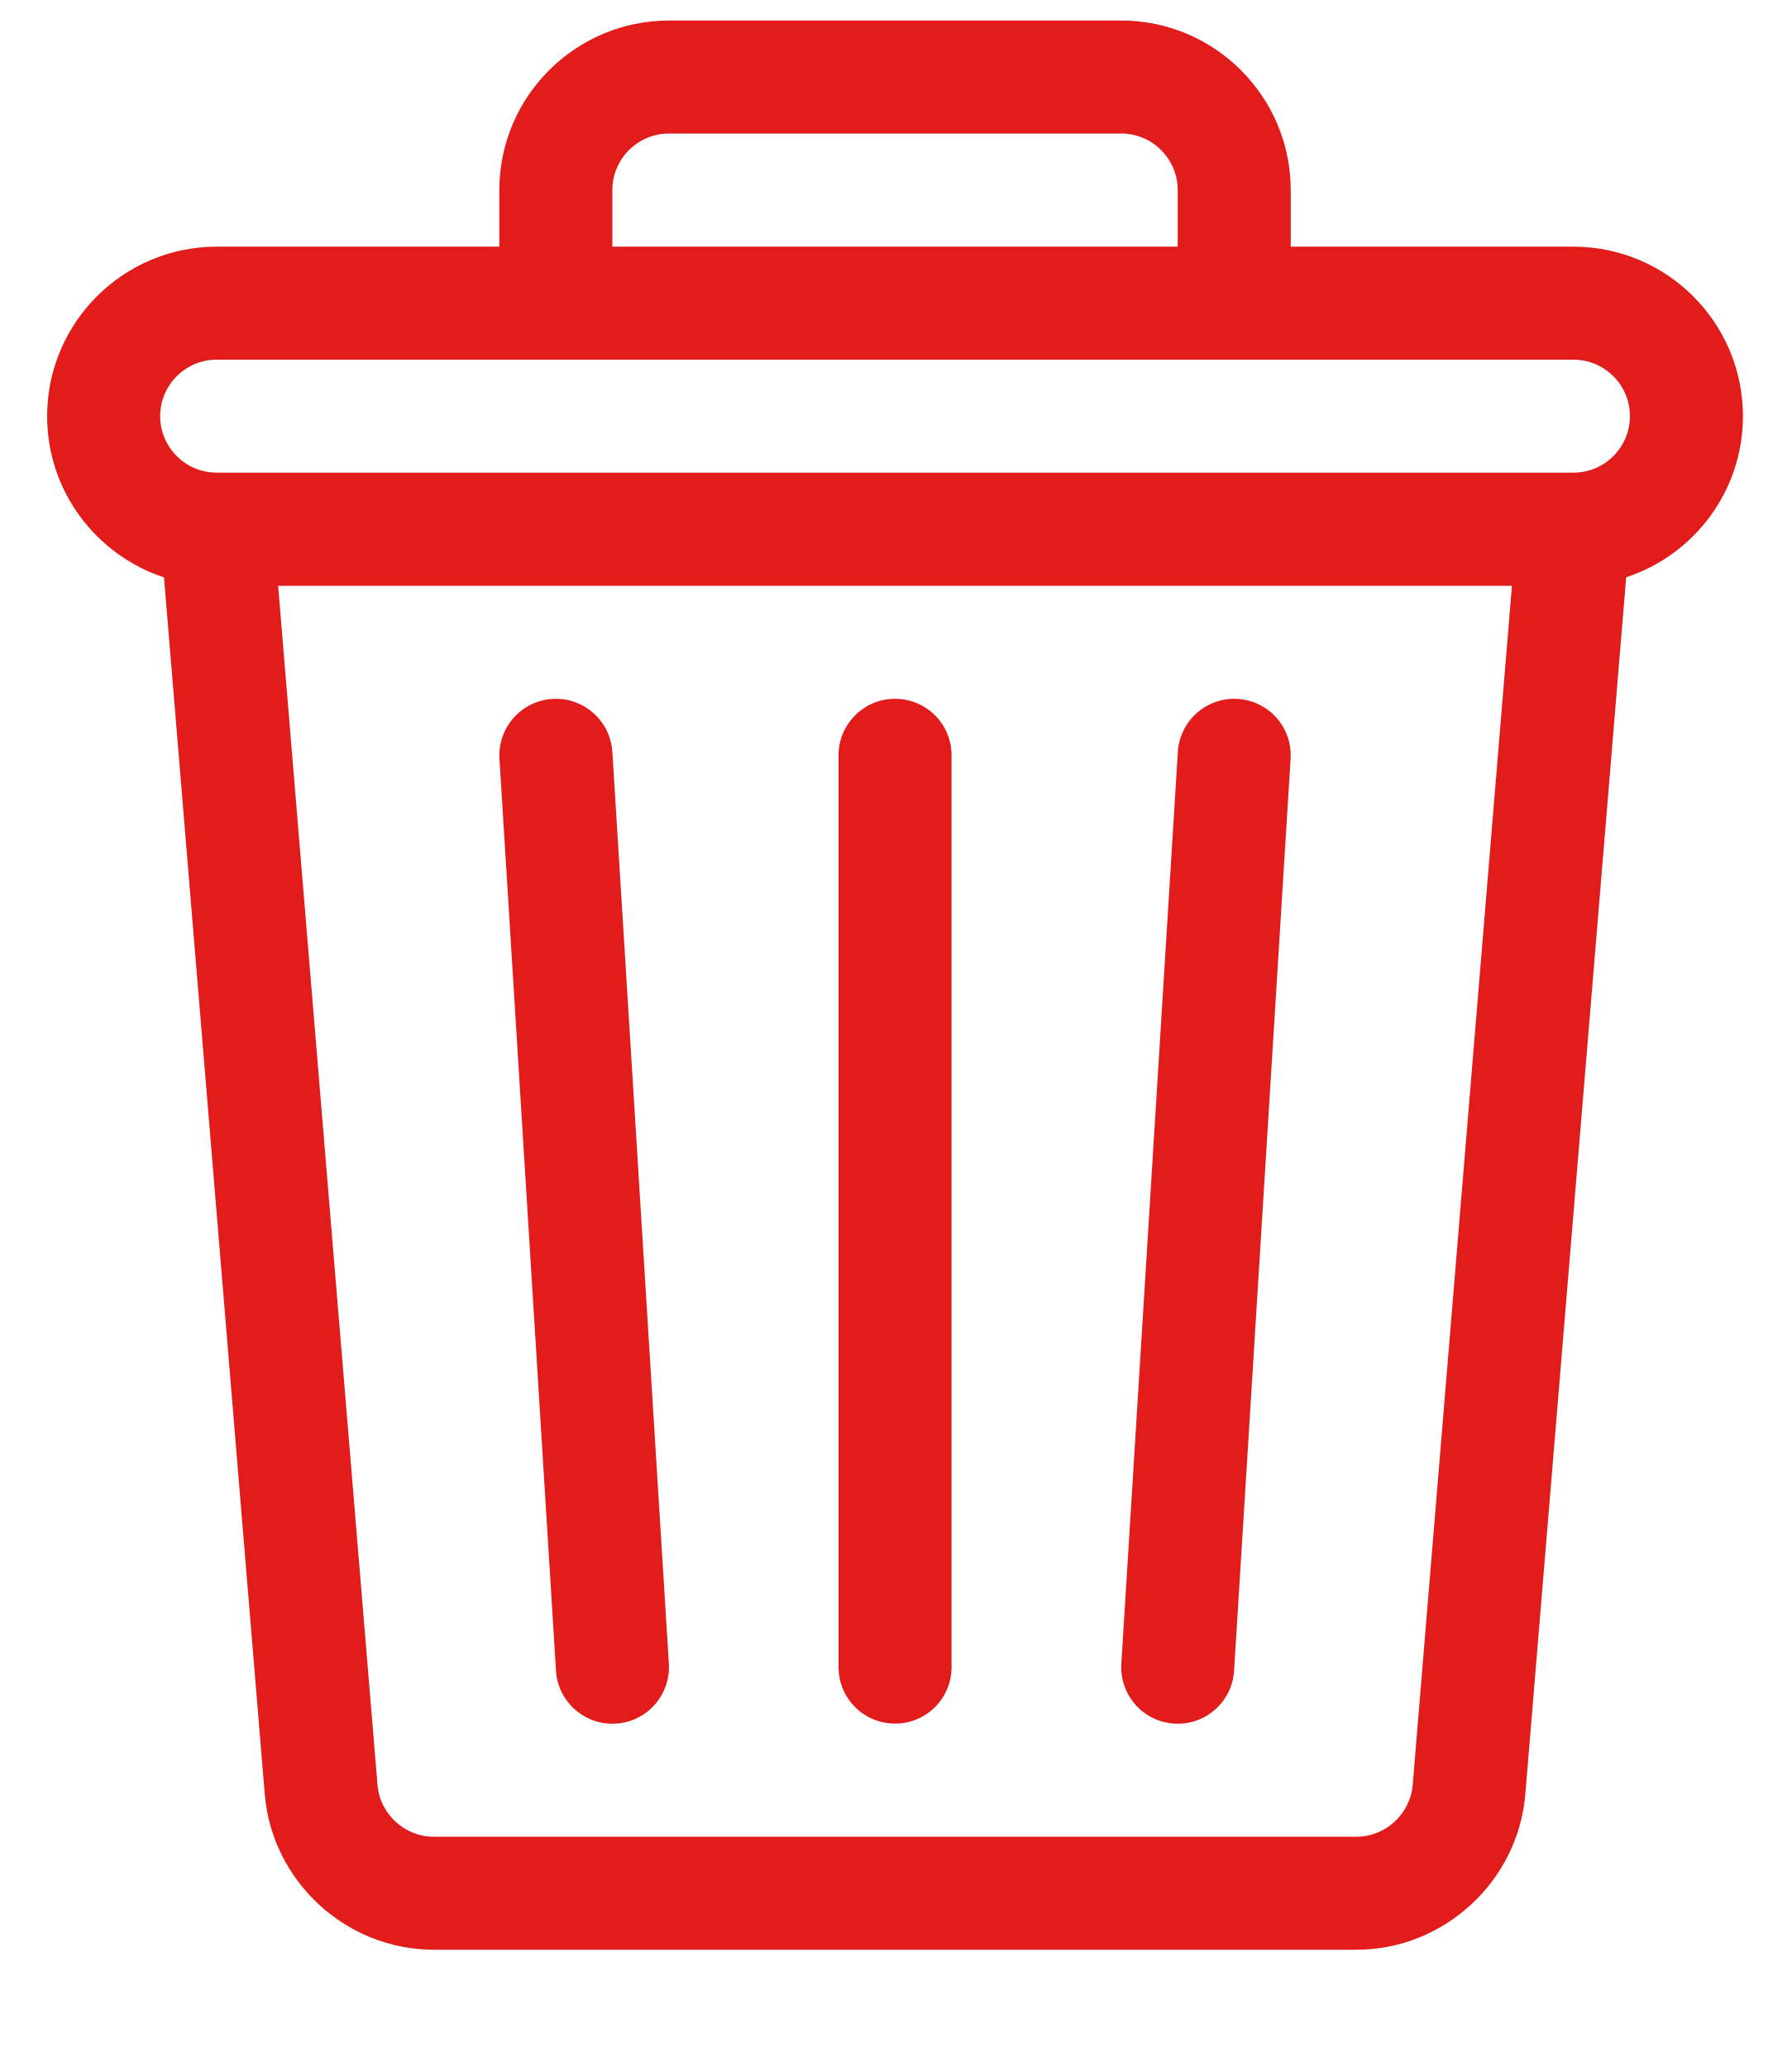
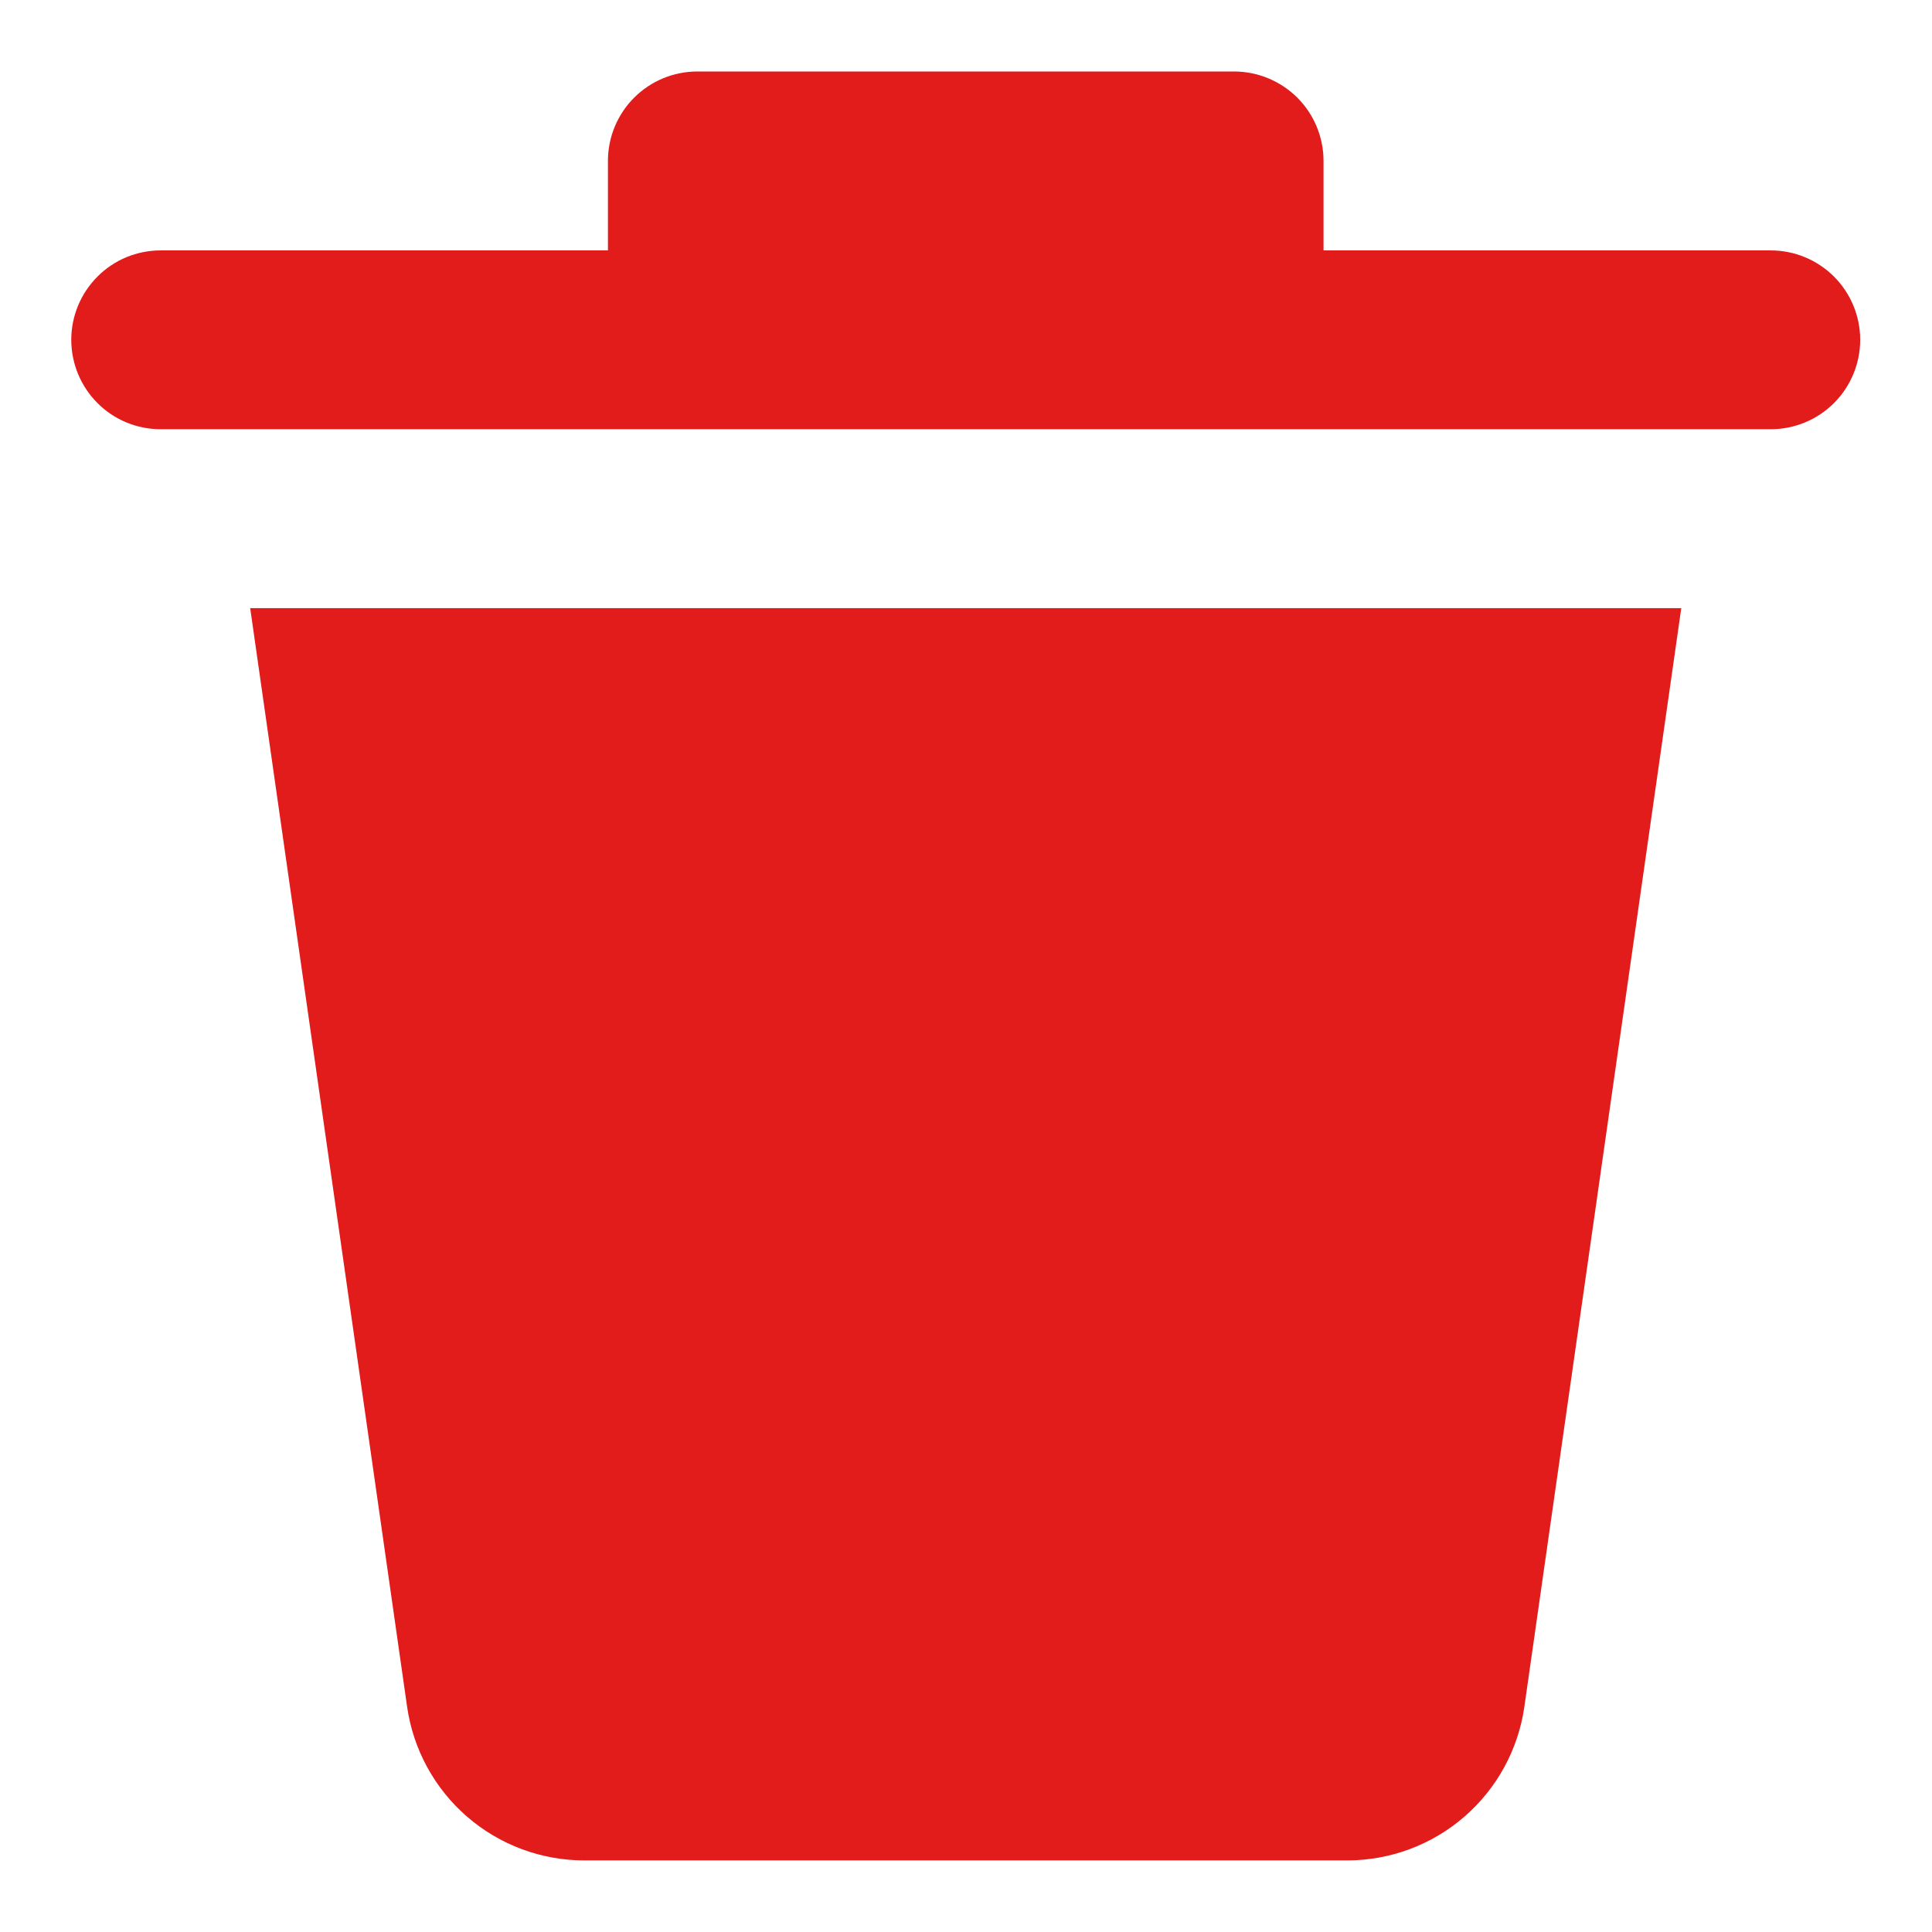
- <svg xmlns="http://www.w3.org/2000/svg" width="13" height="15" viewBox="0 0 13 15" fill="none">
-   <path d="M11.416 1.79H9.365V1.38C9.365 0.701 8.813 0.149 8.135 0.149H4.854C4.175 0.149 3.623 0.701 3.623 1.38V1.79H1.572C0.894 1.79 0.342 2.342 0.342 3.02C0.342 3.565 0.698 4.028 1.19 4.19L1.921 13.021C1.974 13.654 2.512 14.149 3.147 14.149H9.841C10.476 14.149 11.014 13.654 11.067 13.021L11.799 4.189C12.29 4.028 12.646 3.565 12.646 3.02C12.646 2.342 12.095 1.79 11.416 1.79ZM4.443 1.38C4.443 1.153 4.627 0.969 4.854 0.969H8.135C8.361 0.969 8.545 1.153 8.545 1.38V1.79H4.443V1.38ZM10.25 12.953C10.232 13.164 10.053 13.329 9.841 13.329H3.147C2.936 13.329 2.756 13.164 2.739 12.953L2.018 4.251H10.97L10.25 12.953ZM11.416 3.43H1.572C1.346 3.43 1.162 3.246 1.162 3.02C1.162 2.794 1.346 2.61 1.572 2.61H11.416C11.642 2.61 11.826 2.794 11.826 3.02C11.826 3.246 11.642 3.43 11.416 3.43Z" fill="#E21B1B" />
-   <path d="M4.853 12.073L4.443 5.456C4.429 5.23 4.233 5.058 4.008 5.072C3.782 5.086 3.61 5.281 3.624 5.507L4.034 12.124C4.047 12.341 4.228 12.509 4.443 12.509C4.681 12.509 4.867 12.309 4.853 12.073Z" fill="#E21B1B" />
-   <path d="M6.494 5.071C6.268 5.071 6.084 5.255 6.084 5.481V12.098C6.084 12.325 6.268 12.508 6.494 12.508C6.721 12.508 6.904 12.325 6.904 12.098V5.481C6.904 5.255 6.721 5.071 6.494 5.071Z" fill="#E21B1B" />
-   <path d="M8.98 5.072C8.755 5.058 8.56 5.23 8.546 5.456L8.136 12.073C8.122 12.299 8.293 12.494 8.52 12.508C8.746 12.522 8.94 12.35 8.954 12.124L9.364 5.507C9.378 5.28 9.207 5.086 8.98 5.072Z" fill="#E21B1B" />
+ <svg xmlns="http://www.w3.org/2000/svg" width="18" height="18" viewBox="0 0 18 18" fill="none">
+   <path d="M3.793 15.902L2.331 5.666H15.664L14.202 15.902C14.145 16.299 13.947 16.662 13.644 16.925C13.341 17.188 12.953 17.333 12.552 17.333H5.443C5.042 17.333 4.654 17.188 4.351 16.925C4.048 16.662 3.85 16.299 3.793 15.902V15.902ZM16.497 2.333H12.331V1.499C12.331 1.278 12.243 1.066 12.087 0.91C11.93 0.754 11.718 0.666 11.497 0.666H6.497C6.276 0.666 6.064 0.754 5.908 0.91C5.752 1.066 5.664 1.278 5.664 1.499V2.333H1.497C1.276 2.333 1.064 2.42 0.908 2.577C0.752 2.733 0.664 2.945 0.664 3.166C0.664 3.387 0.752 3.599 0.908 3.755C1.064 3.912 1.276 3.999 1.497 3.999H16.497C16.718 3.999 16.93 3.912 17.087 3.755C17.243 3.599 17.331 3.387 17.331 3.166C17.331 2.945 17.243 2.733 17.087 2.577C16.93 2.42 16.718 2.333 16.497 2.333V2.333Z" fill="#E21B1B" />
</svg>
